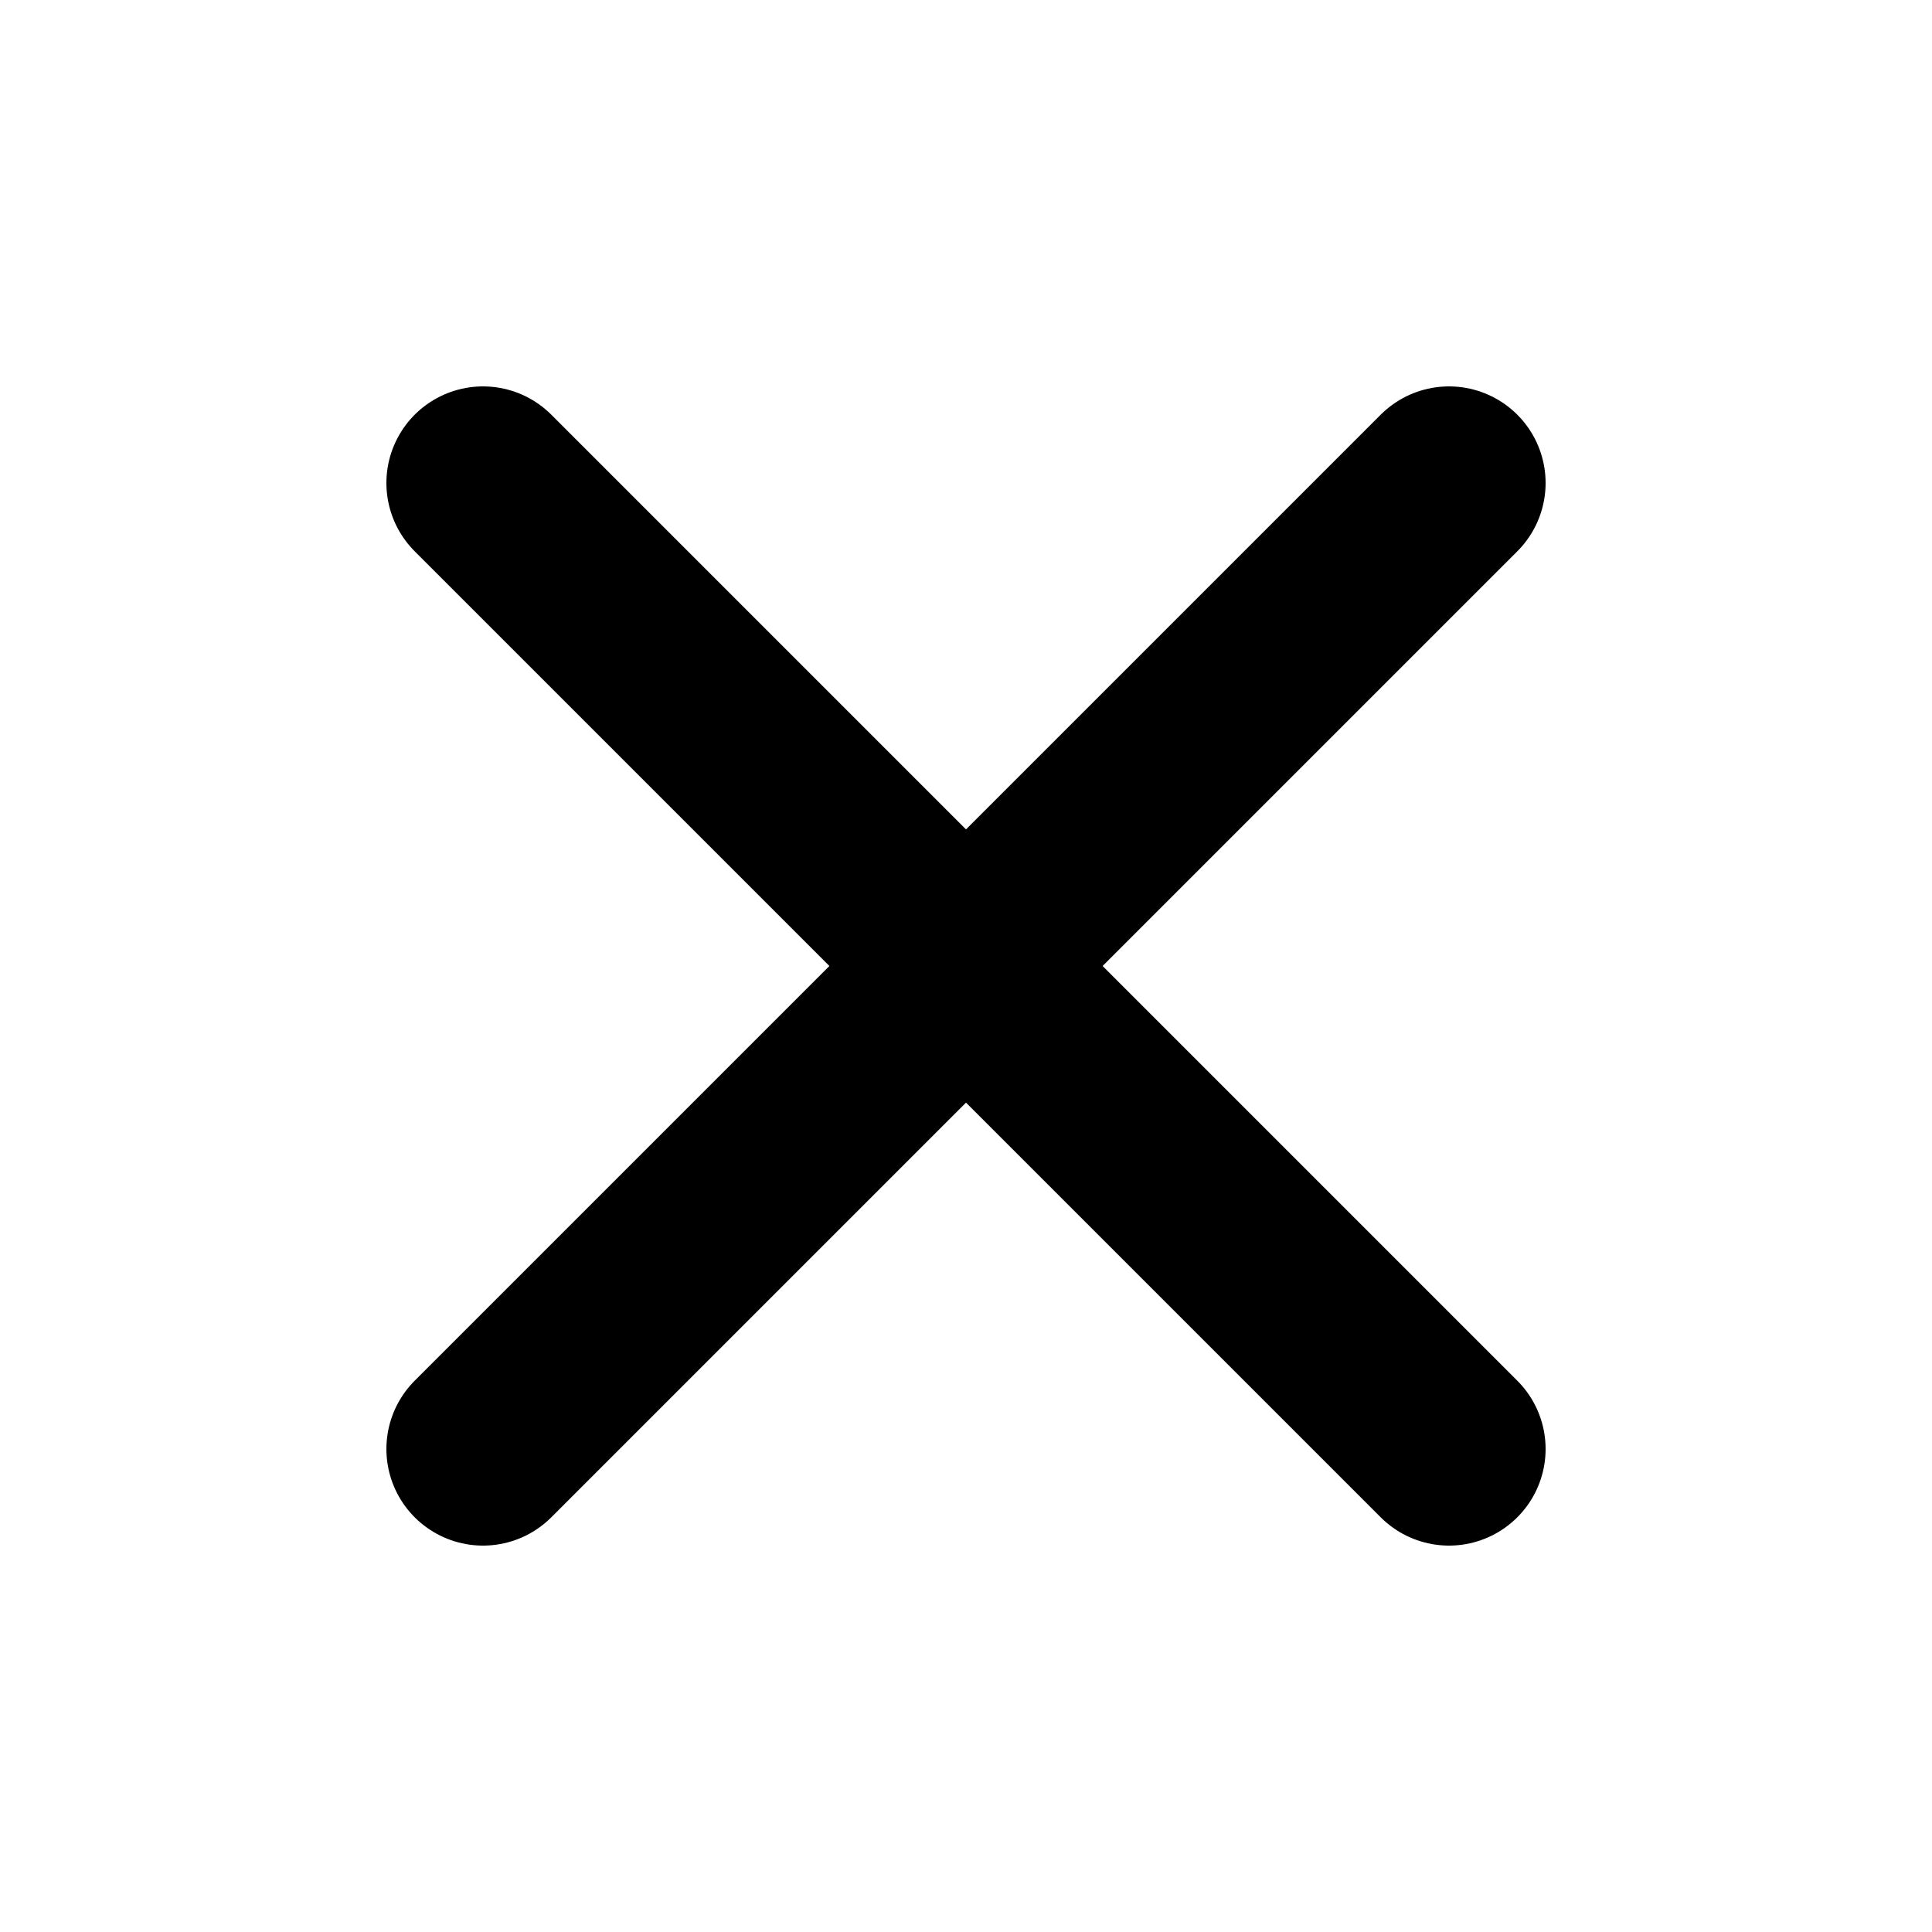
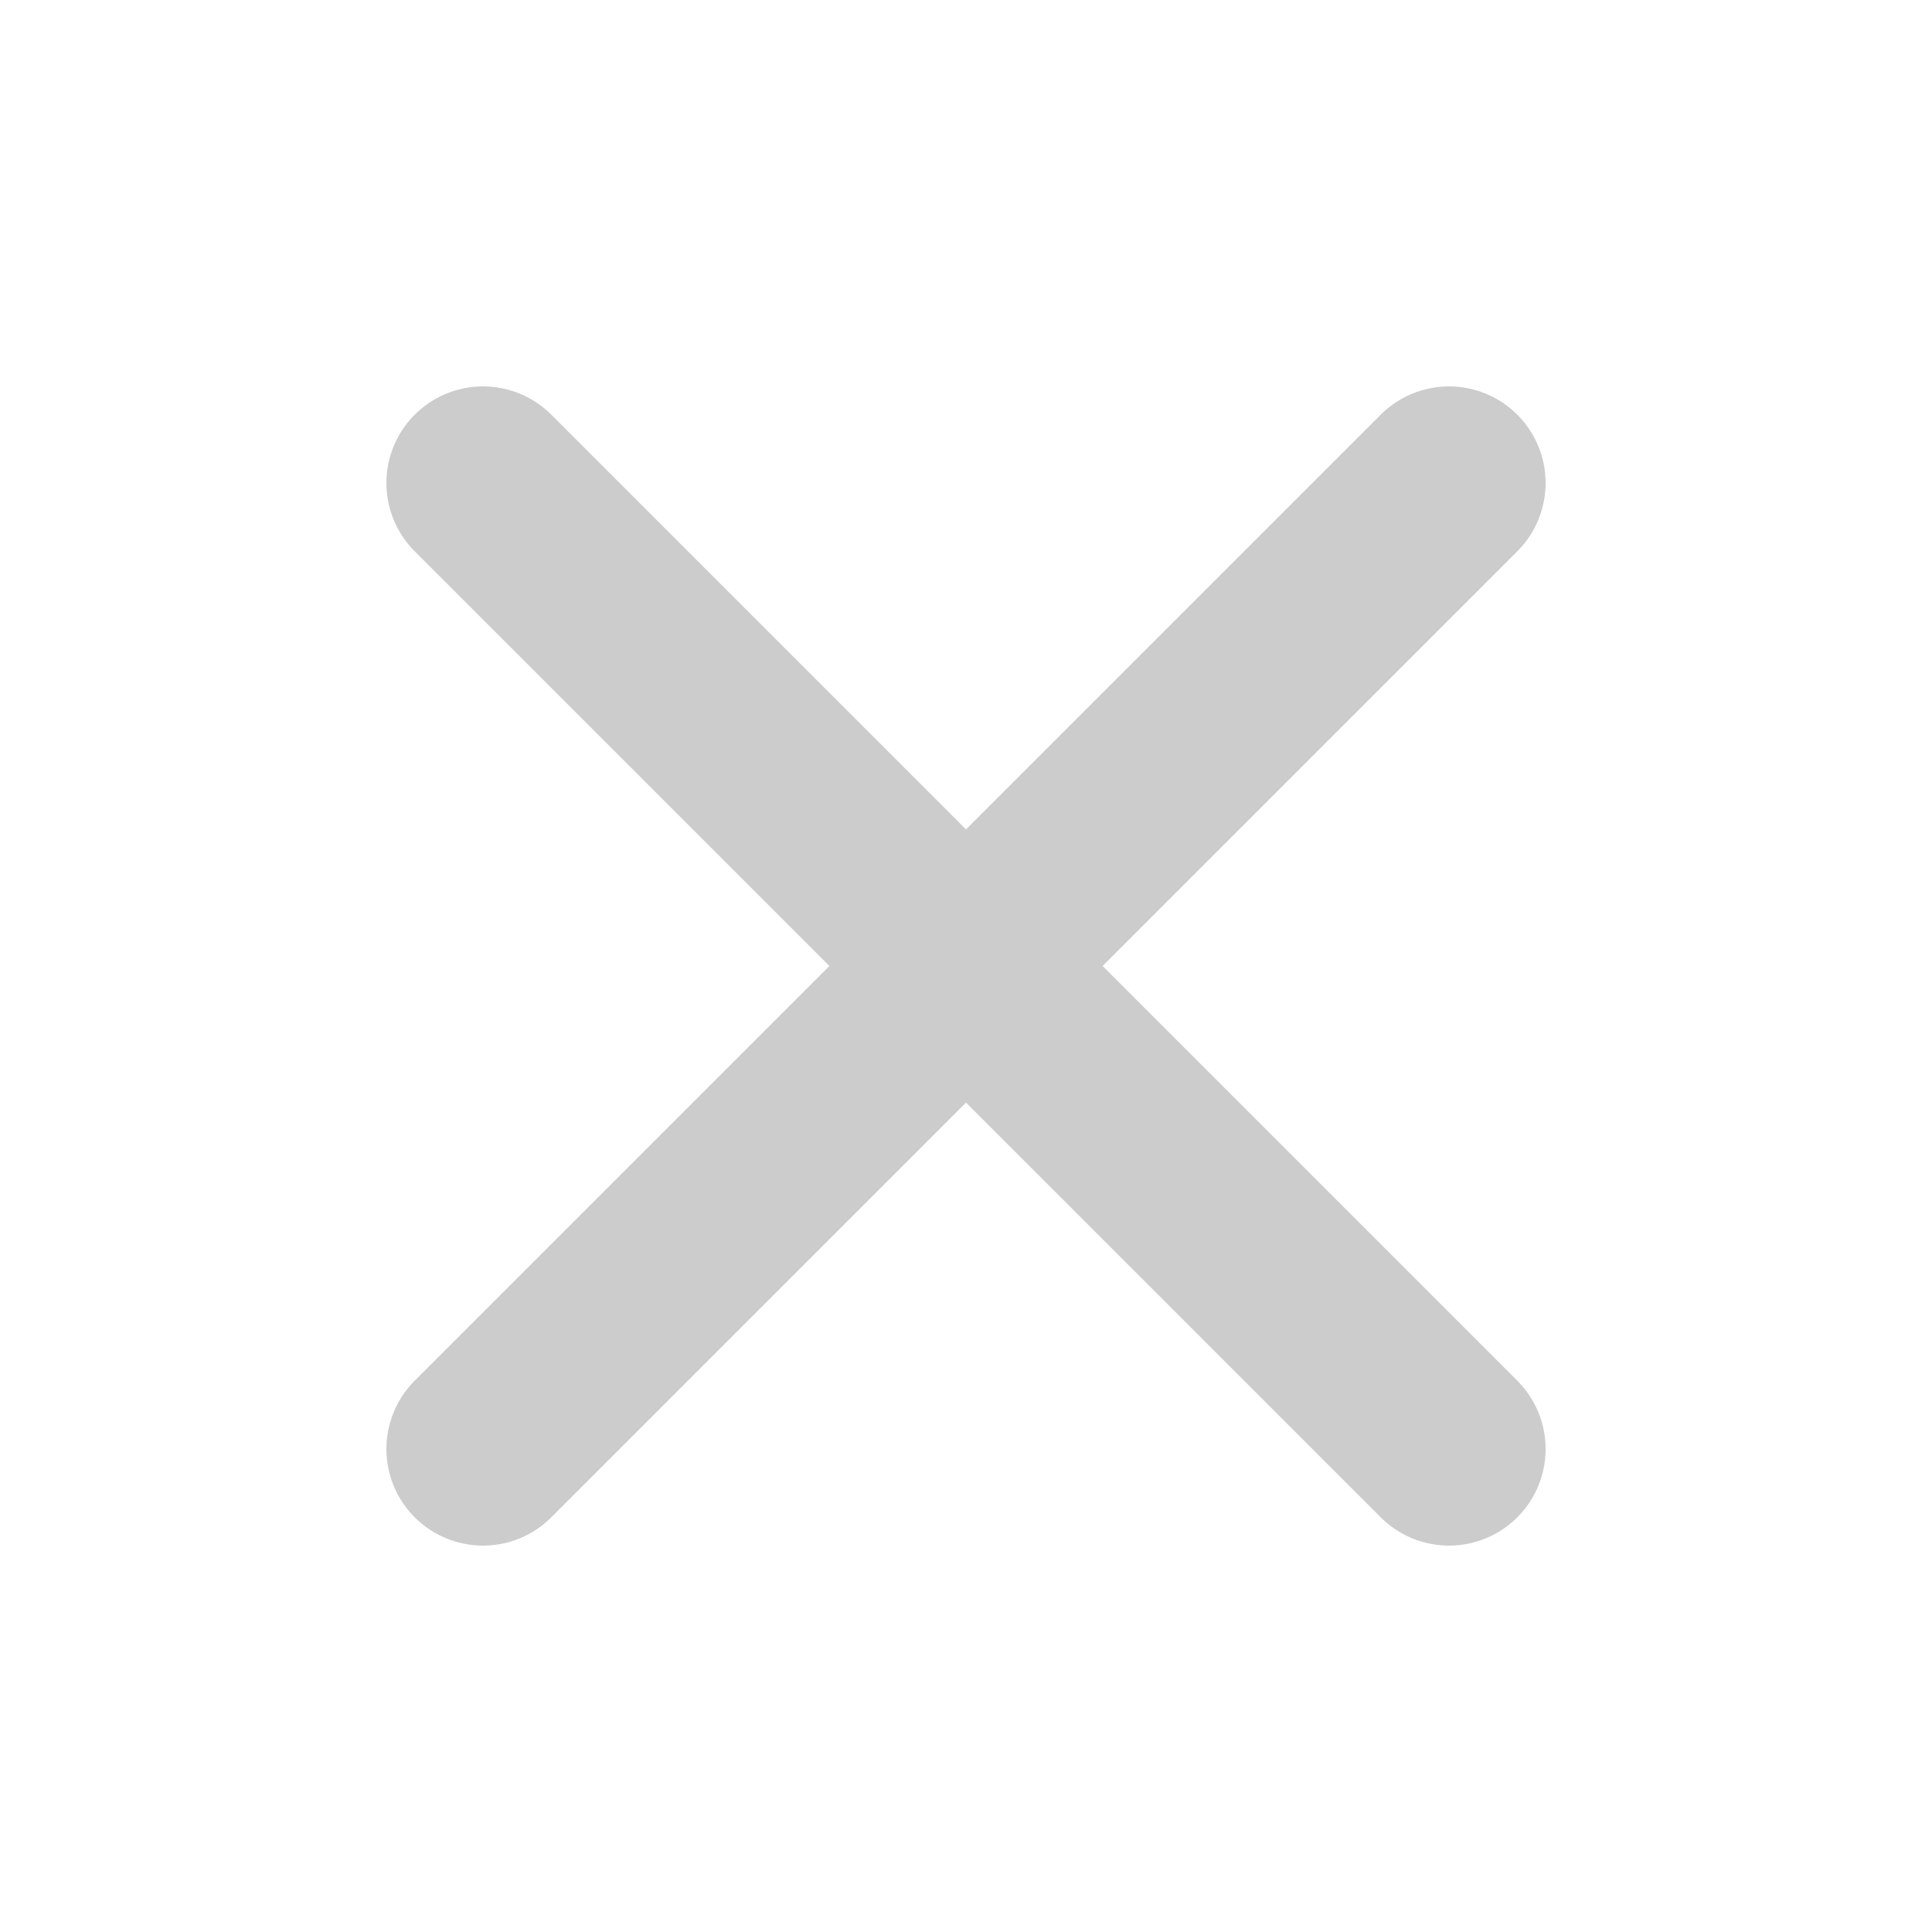
<svg xmlns="http://www.w3.org/2000/svg" width="10" height="10" viewBox="0 0 10 10" fill="none">
-   <path d="M7.5 2.5L2.5 7.5" stroke="black" stroke-linecap="round" stroke-linejoin="round" />
-   <path d="M2.5 2.5L7.5 7.5" stroke="black" stroke-linecap="round" stroke-linejoin="round" />
+   <path d="M7.5 2.5L2.5 7.5" stroke="#CCCCCC" stroke-linecap="round" stroke-linejoin="round" />
+   <path d="M2.5 2.5L7.5 7.5" stroke="#CCCCCC" stroke-linecap="round" stroke-linejoin="round" />
</svg>
